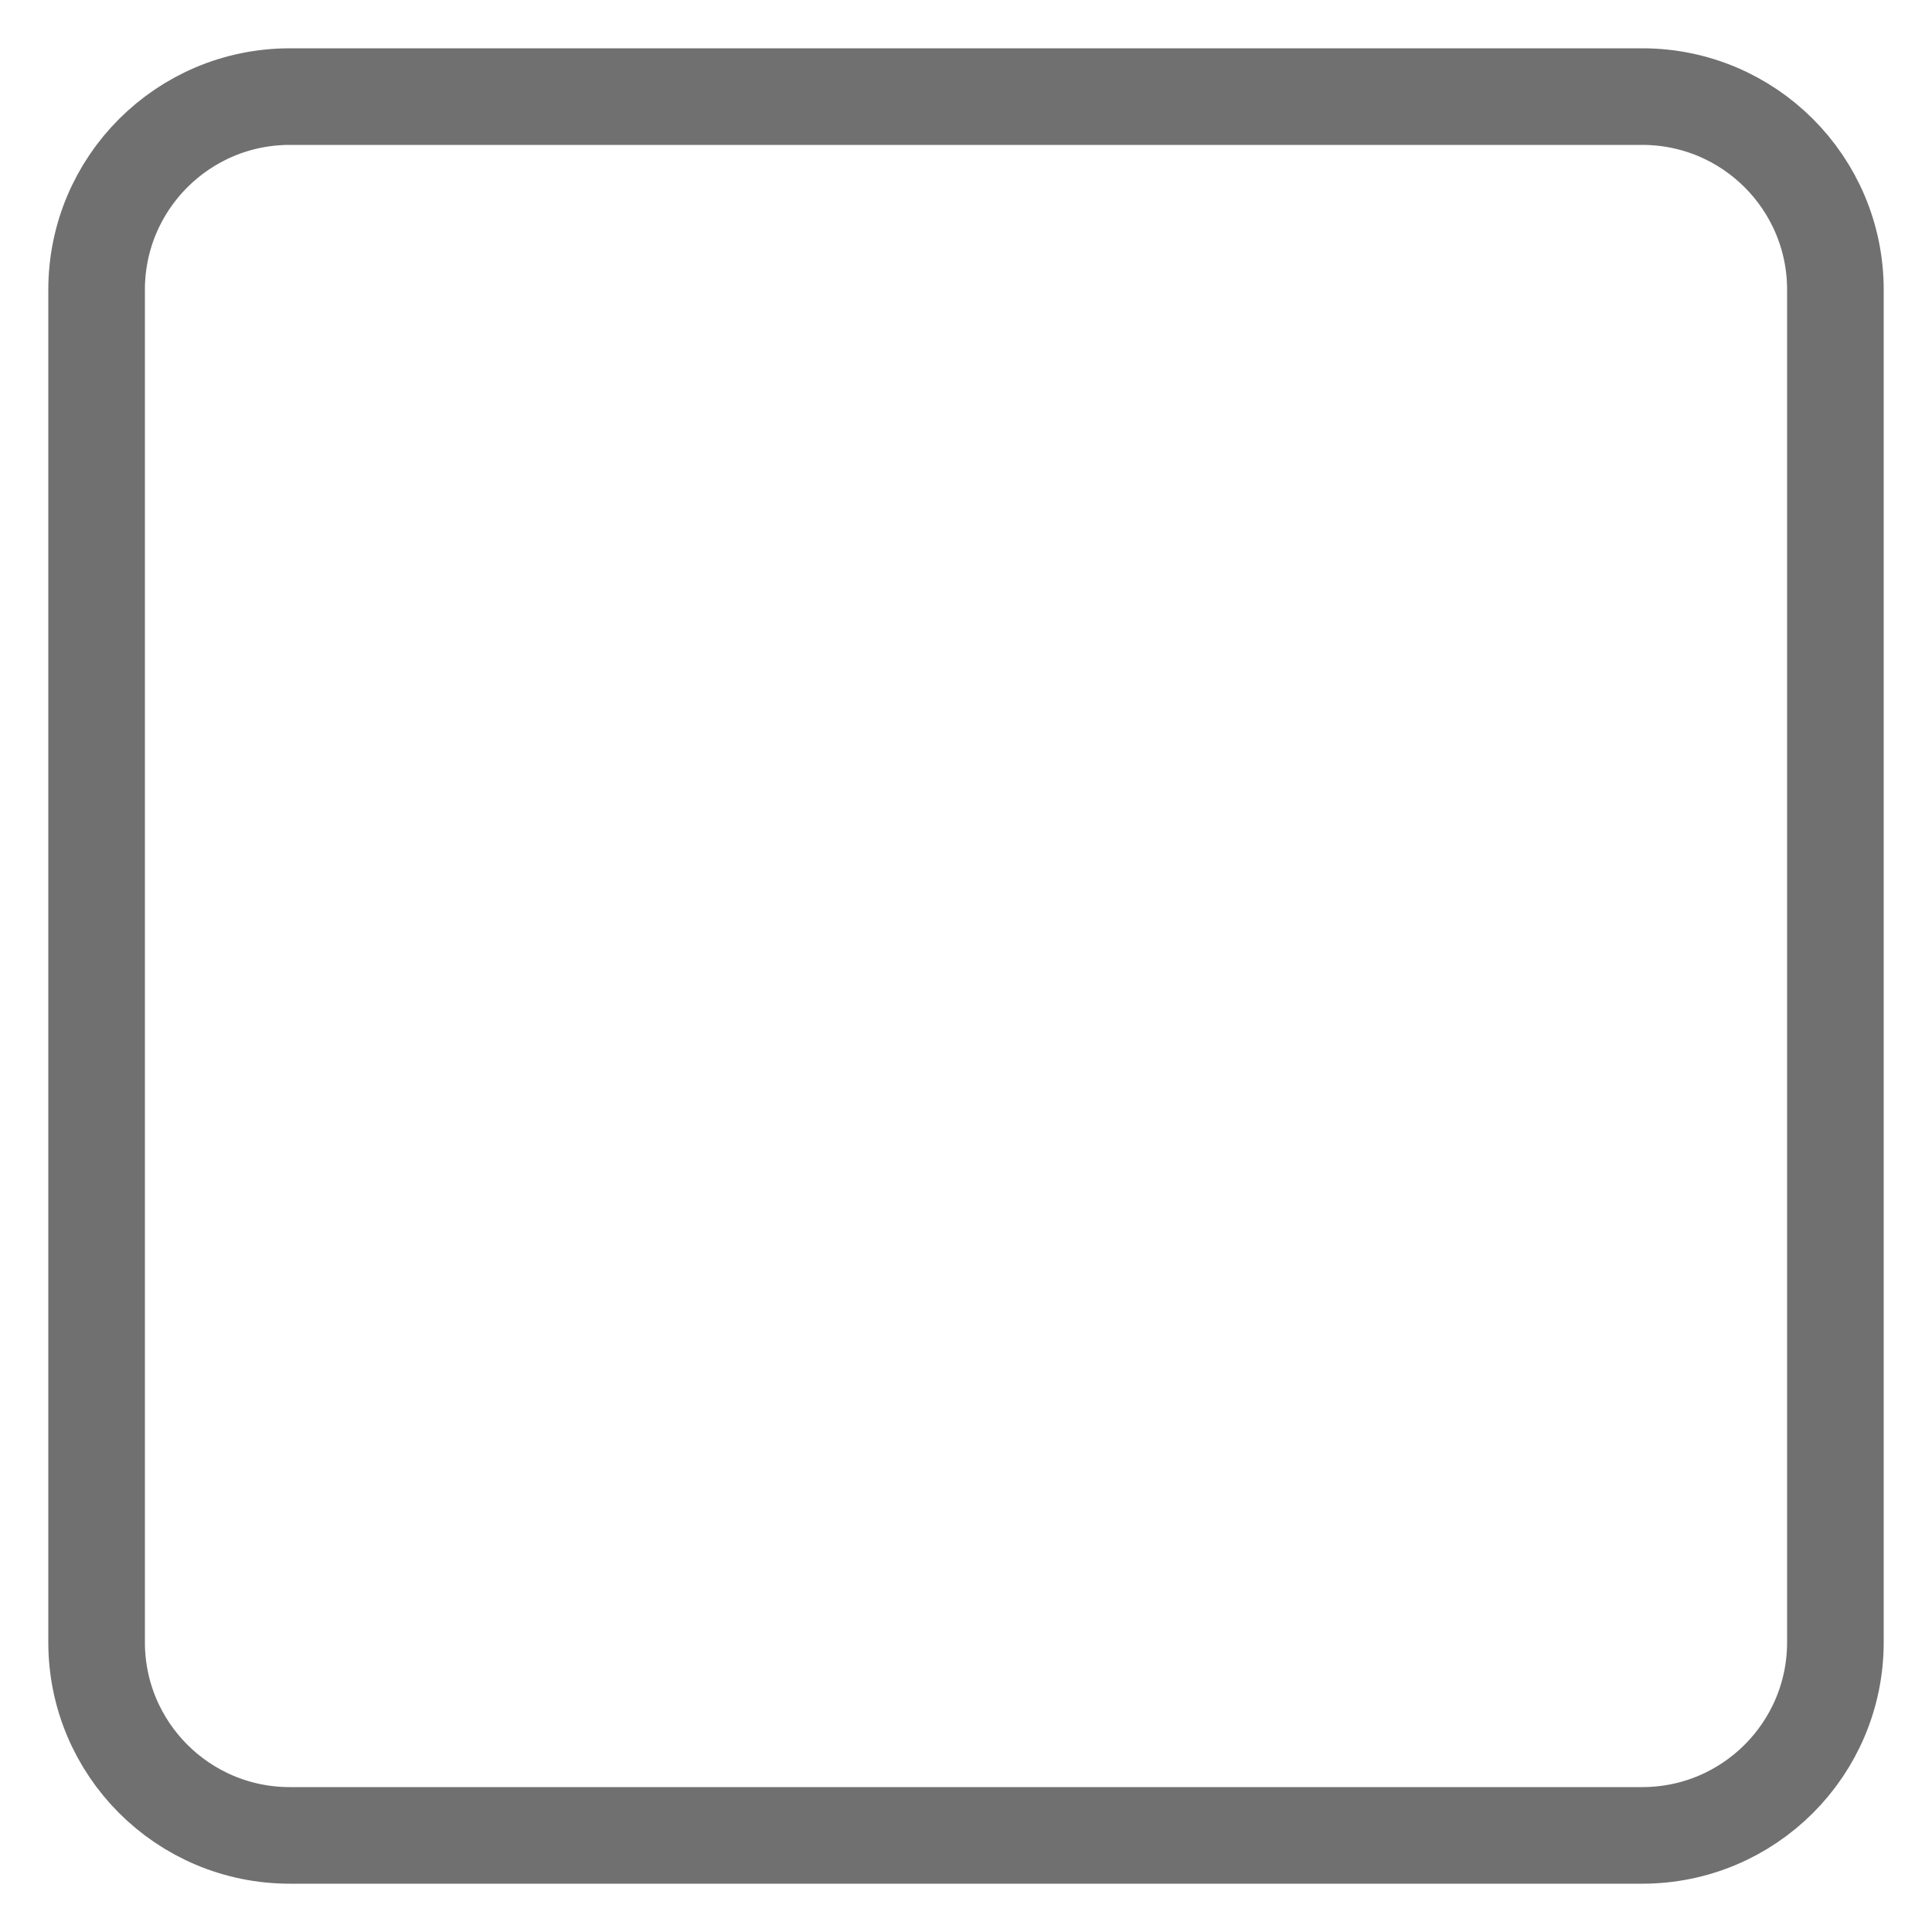
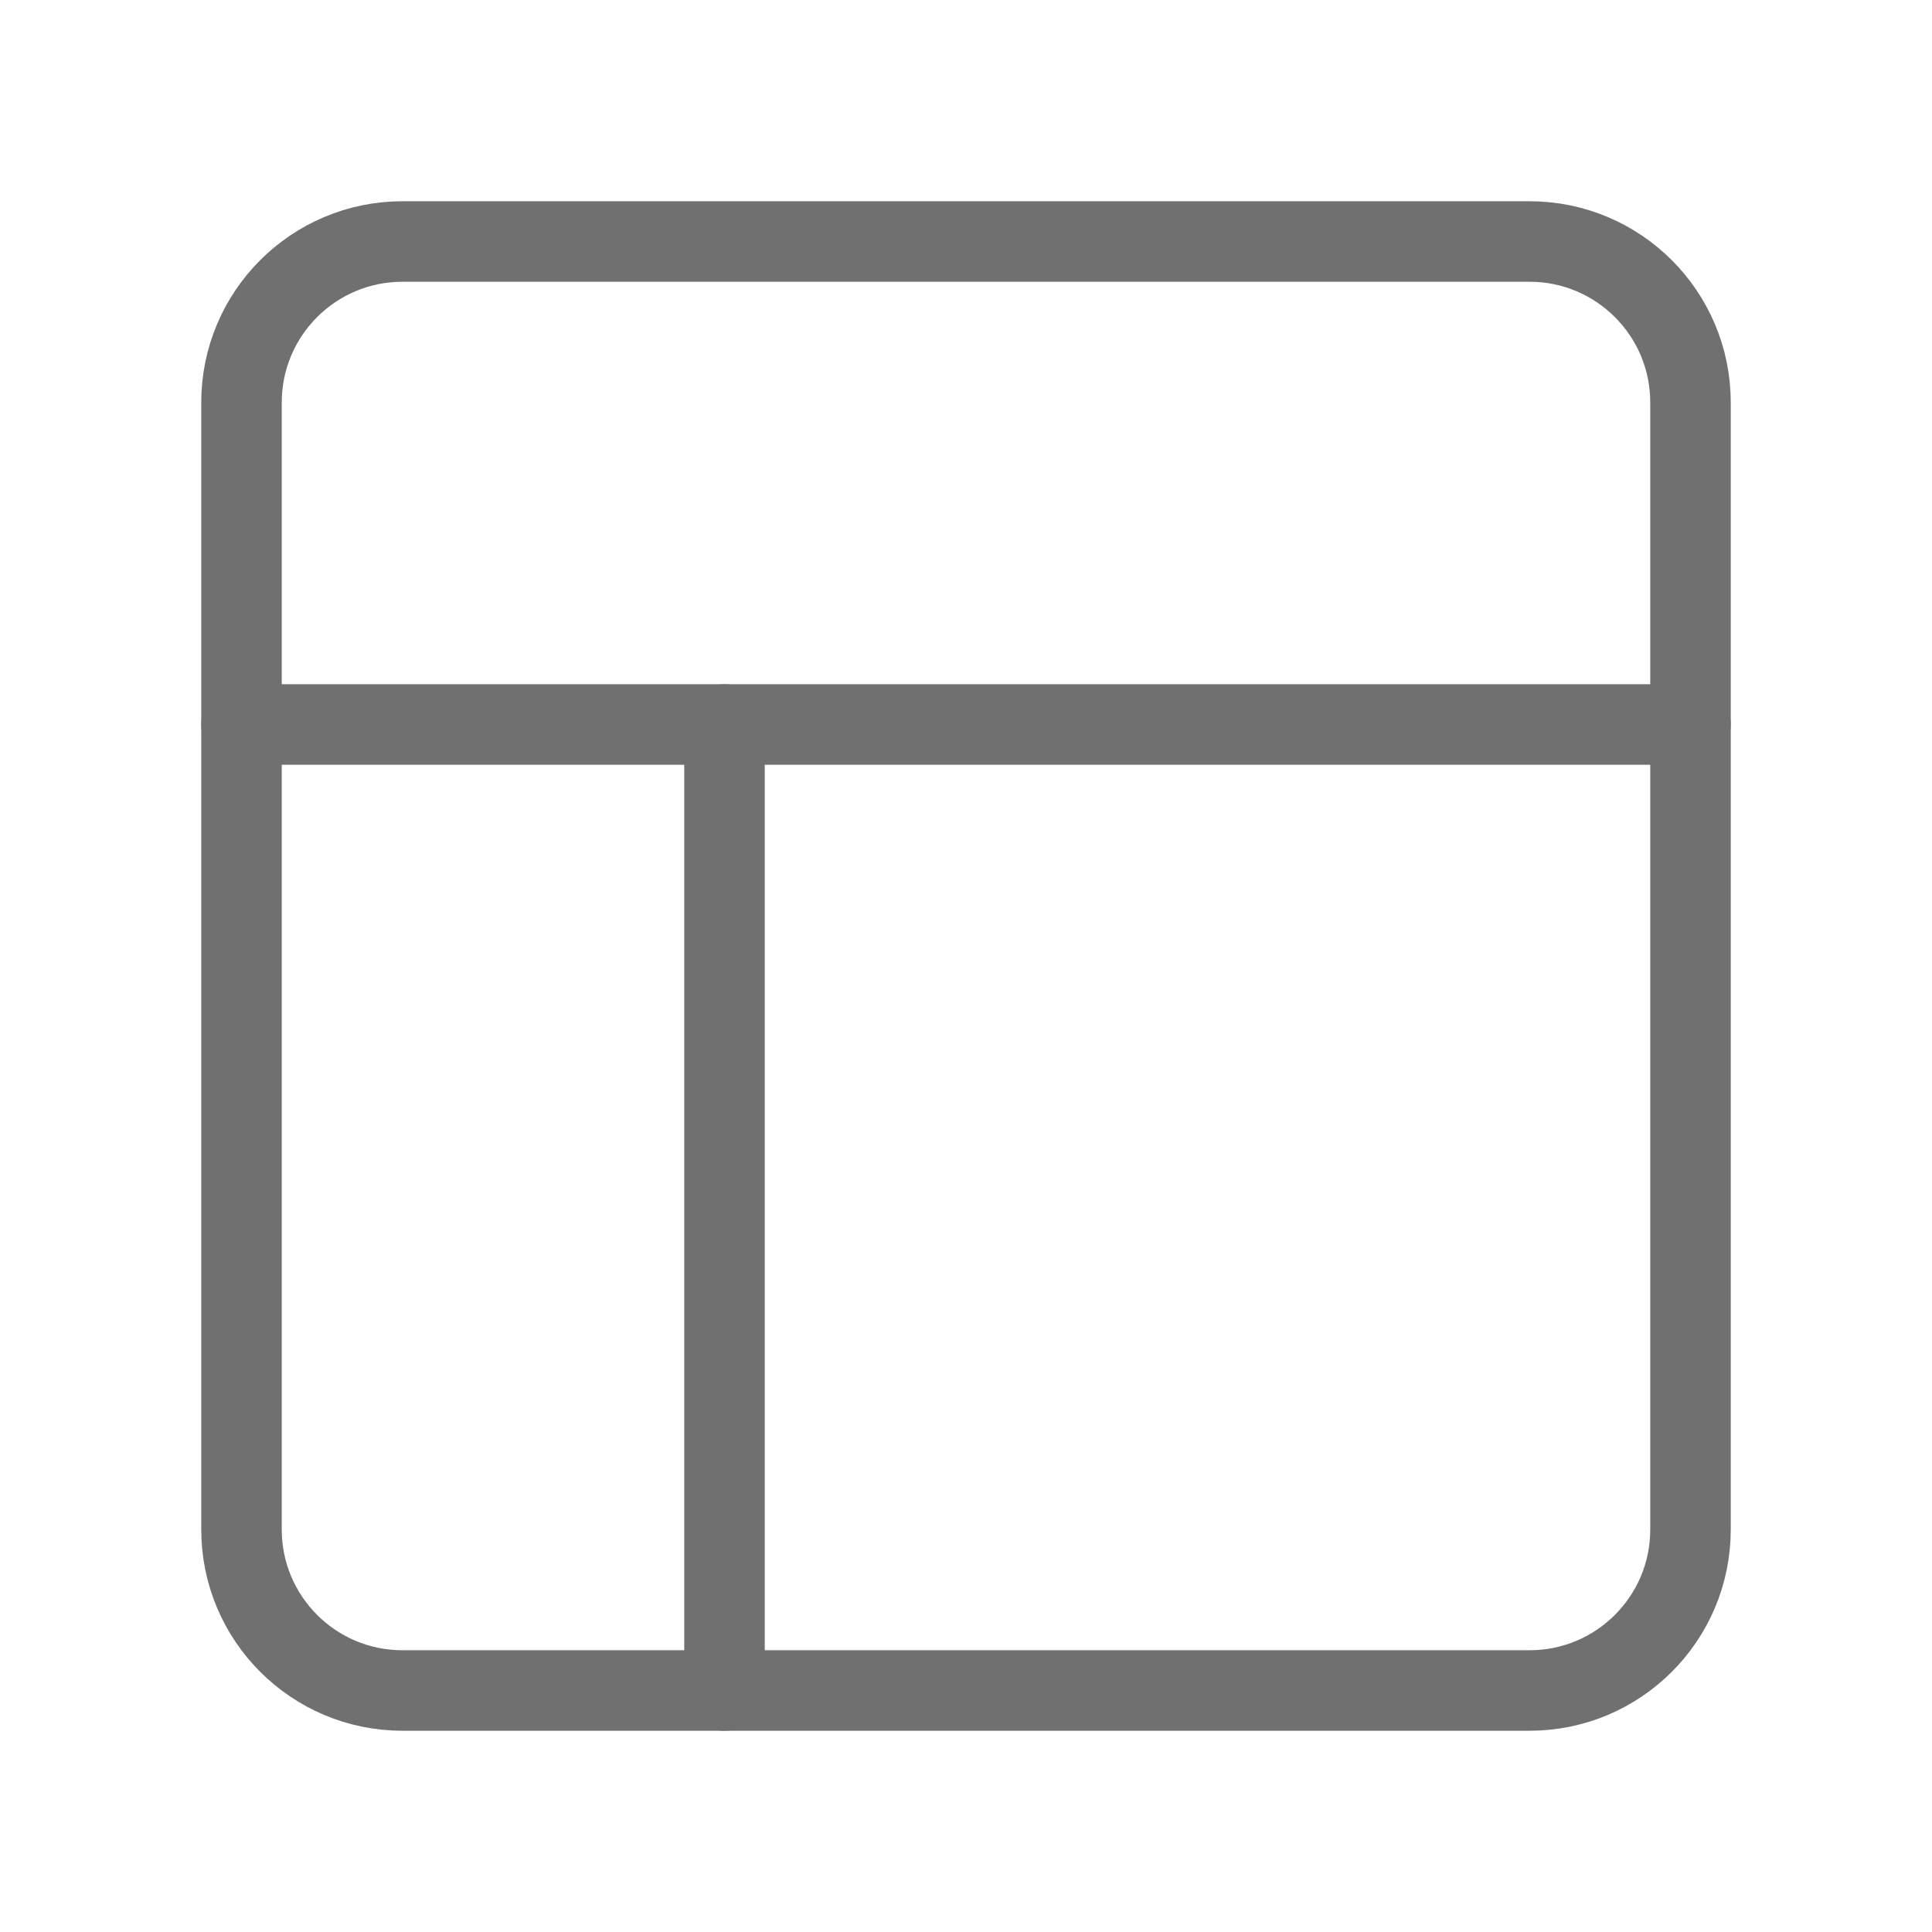
- <svg xmlns="http://www.w3.org/2000/svg" width="20" height="20" viewBox="0 0 20 20" fill="none">
-   <path d="M17 1H3C1.895 1 1 1.895 1 3V17C1 18.105 1.895 19 3 19H17C18.105 19 19 18.105 19 17V3C19 1.895 18.105 1 17 1Z" stroke="#707070" stroke-linecap="round" stroke-linejoin="round" />
+ <svg xmlns="http://www.w3.org/2000/svg" width="24" height="24" viewBox="0 0 24 24" fill="none">
+   <path d="M19 3H5C3.895 3 3 3.895 3 5V19C3 20.105 3.895 21 5 21H19C20.105 21 21 20.105 21 19V5C21 3.895 20.105 3 19 3Z" stroke="#707070" stroke-linecap="round" stroke-linejoin="round" />
+   <path d="M3 9H21" stroke="#707070" stroke-linecap="round" stroke-linejoin="round" />
+   <path d="M9 21V9" stroke="#707070" stroke-linecap="round" stroke-linejoin="round" />
</svg>
